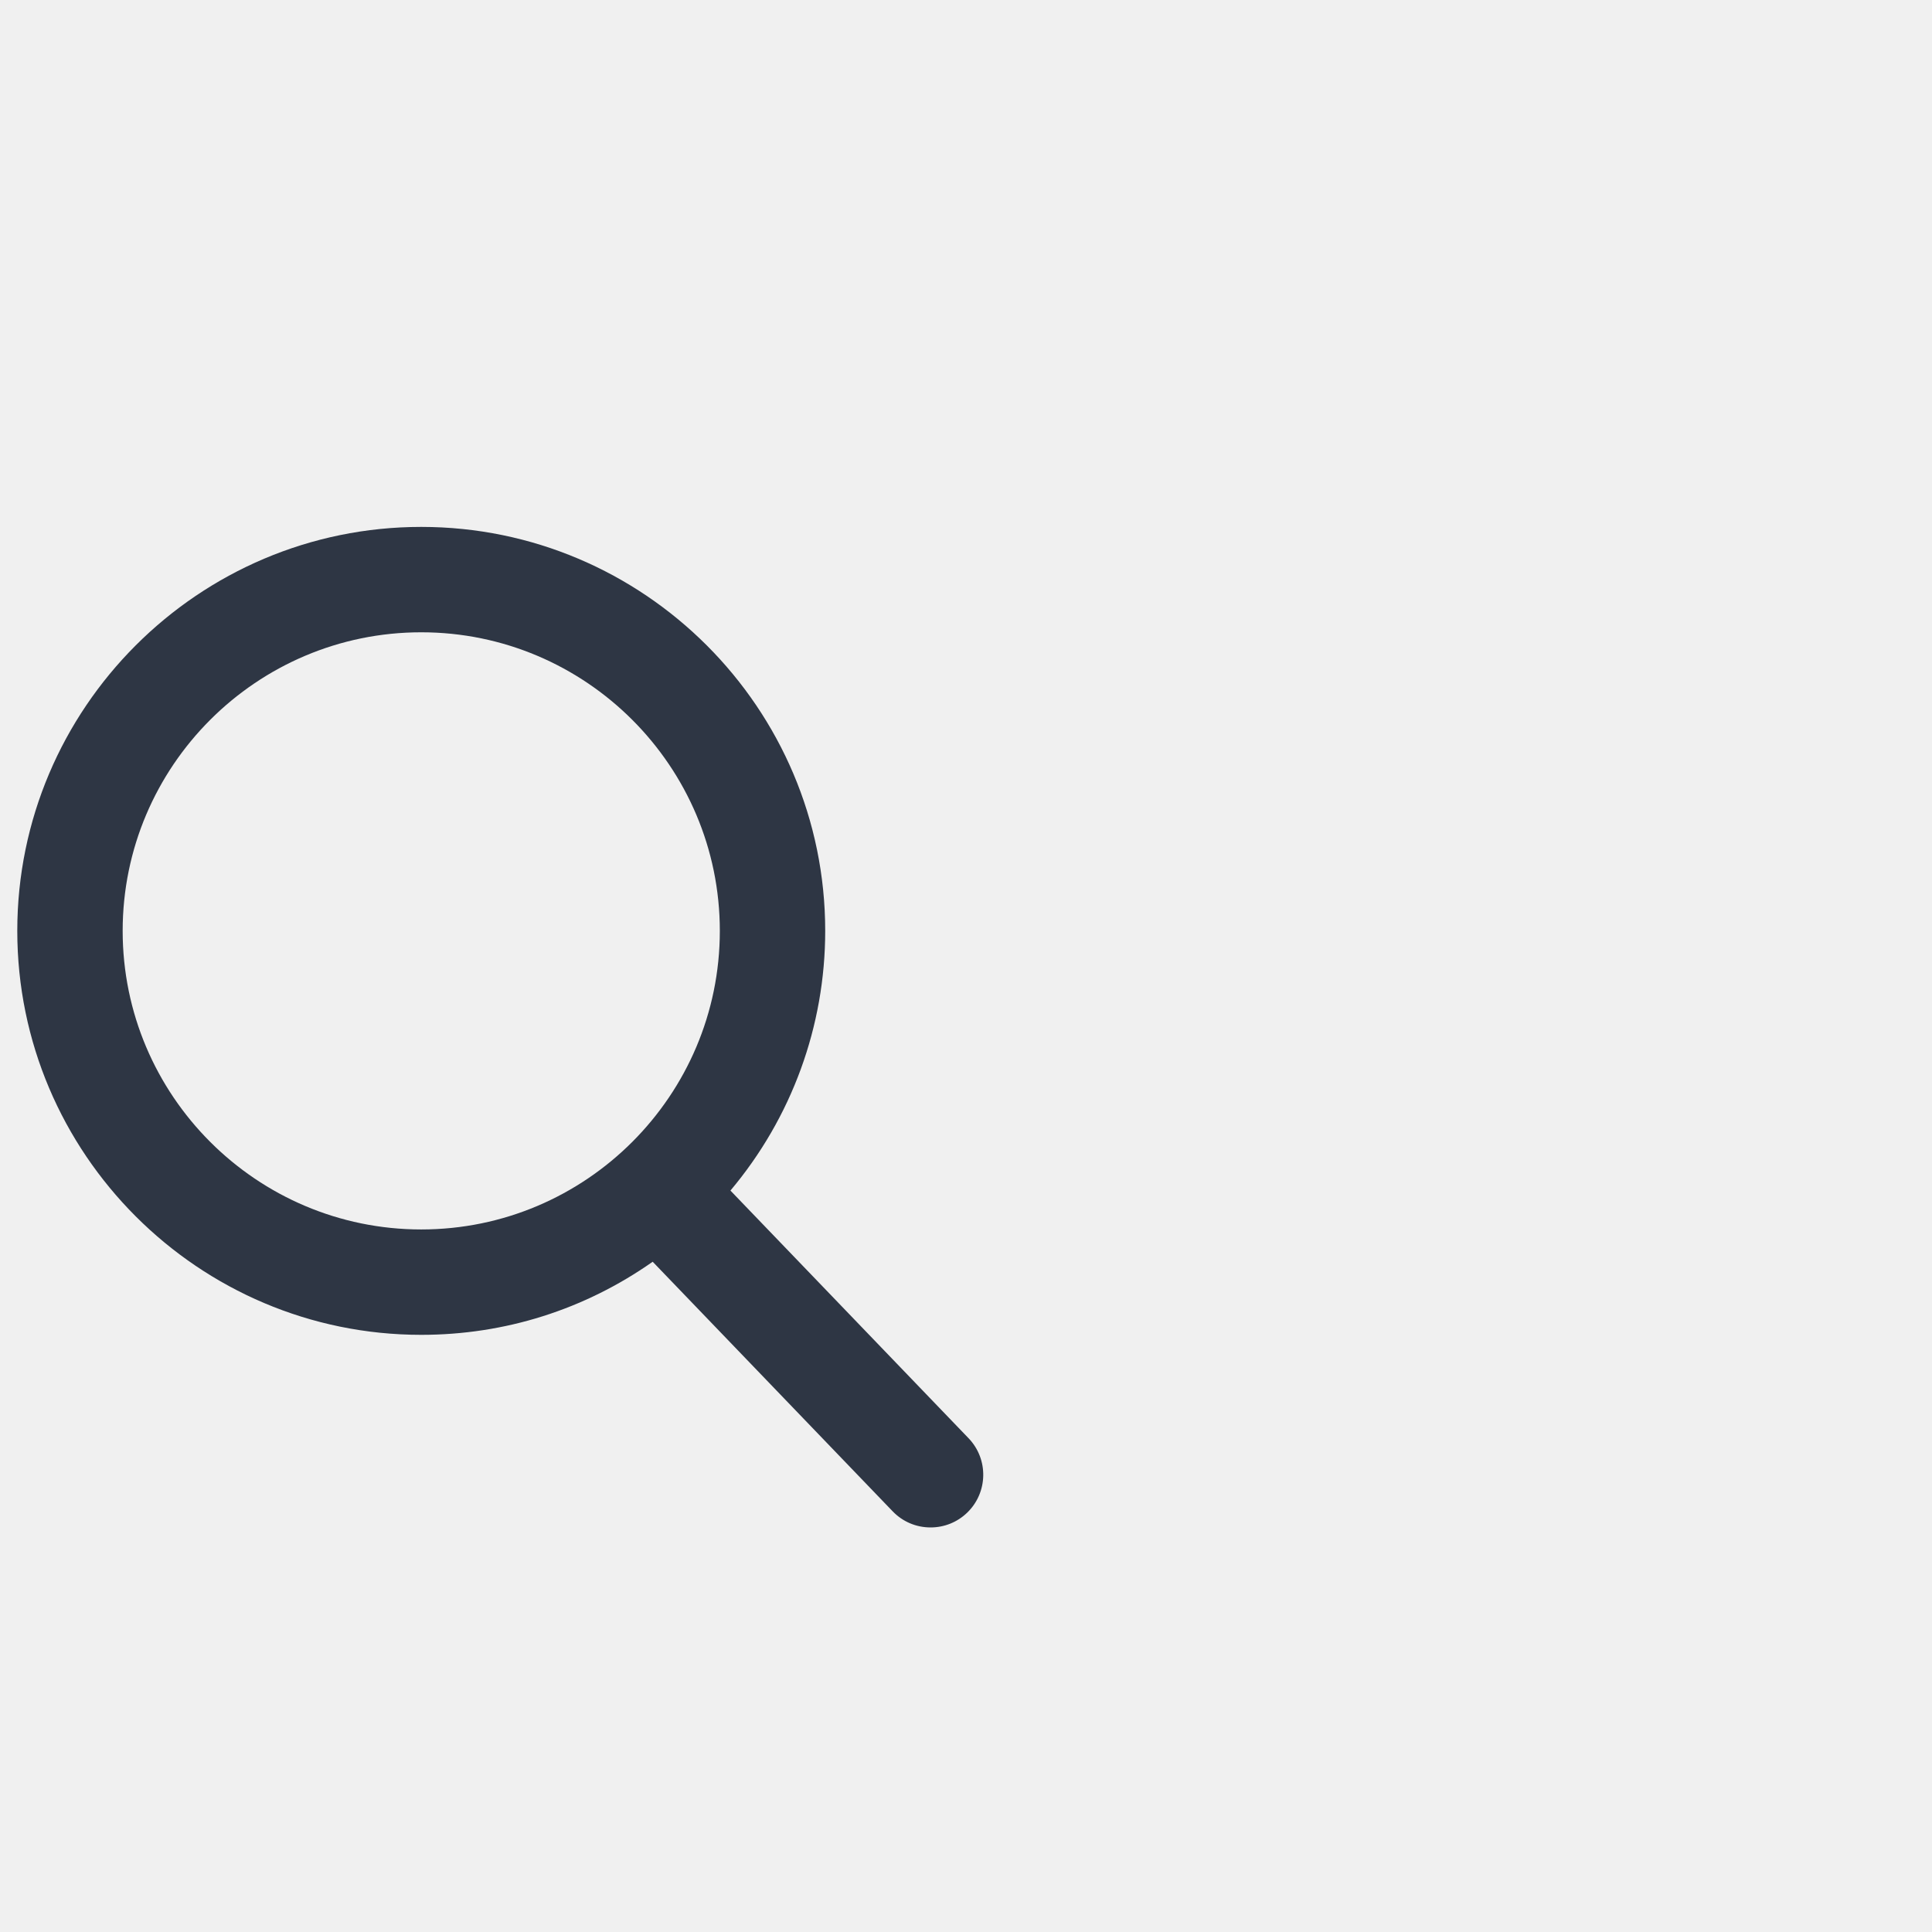
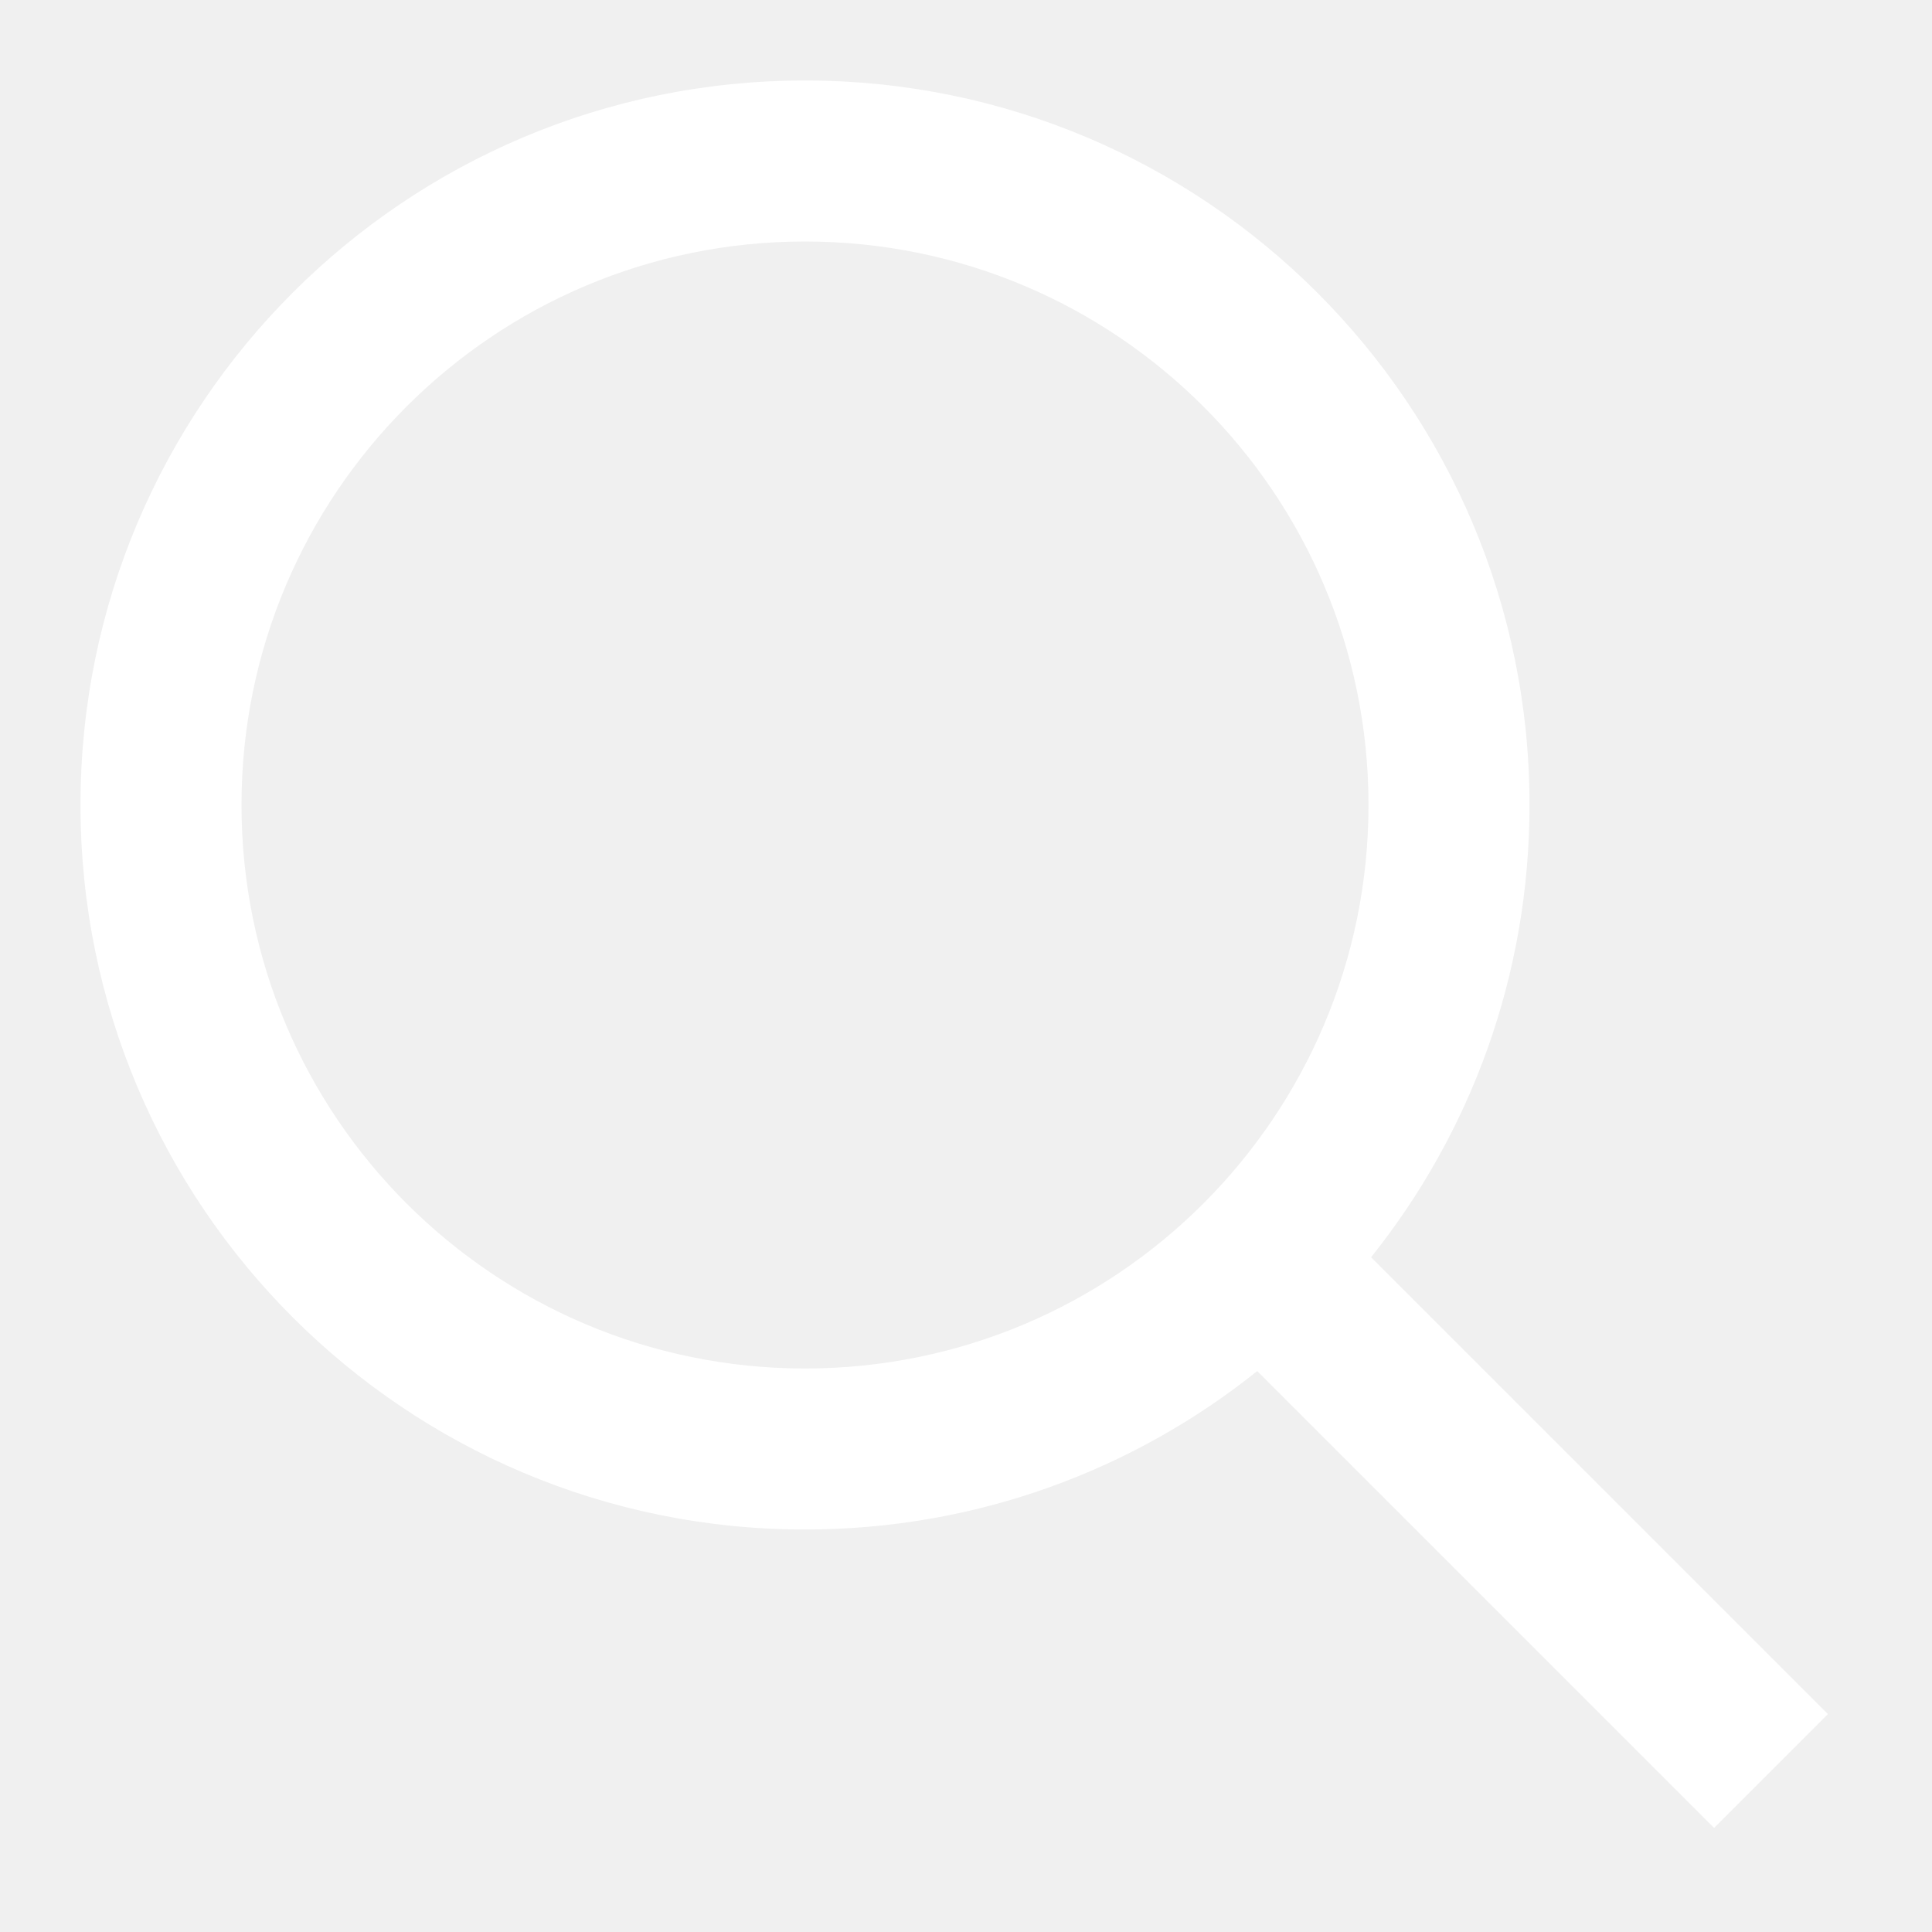
- <svg xmlns="http://www.w3.org/2000/svg" x="0px" y="0px" viewBox="0 -30 110 110" aria-hidden="true" width="100" height="100">
-   <path fill="#2E3644" d="M55.146,51.887L41.588,37.786c3.486-4.144,5.396-9.358,5.396-14.786c0-12.682-10.318-23-23-23s-23,10.318-23,23               s10.318,23,23,23c4.761,0,9.298-1.436,13.177-4.162l13.661,14.208c0.571,0.593,1.339,0.92,2.162,0.92               c0.779,0,1.518-0.297,2.079-0.837C56.255,54.982,56.293,53.08,55.146,51.887z M23.984,6c9.374,0,17,7.626,17,17s-7.626,17-17,17               s-17-7.626-17-17S14.61,6,23.984,6z" />
+ <svg xmlns="http://www.w3.org/2000/svg" width="24" height="24" viewBox="0 0 24 24" fill="none" class="search-icon ltr-4z3qvp e1svuwfo1" data-name="MagnifyingGlass" aria-hidden="true">
+   <path fill-rule="evenodd" clip-rule="evenodd" d="M17 10C17 13.866 13.866 17 10 17C6.134 17 3 13.866 3 10C3 6.134 6.134 3 10 3C13.866 3 17 6.134 17 10ZM15.618 17.032C14.078 18.264 12.125 19 10 19C5.029 19 1 14.971 1 10C1 5.029 5.029 1 10 1C14.971 1 19 5.029 19 10C19 12.125 18.264 14.078 17.032 15.618L22.707 21.293L21.293 22.707L15.618 17.032Z" fill="#FFFFFF" />
</svg>
